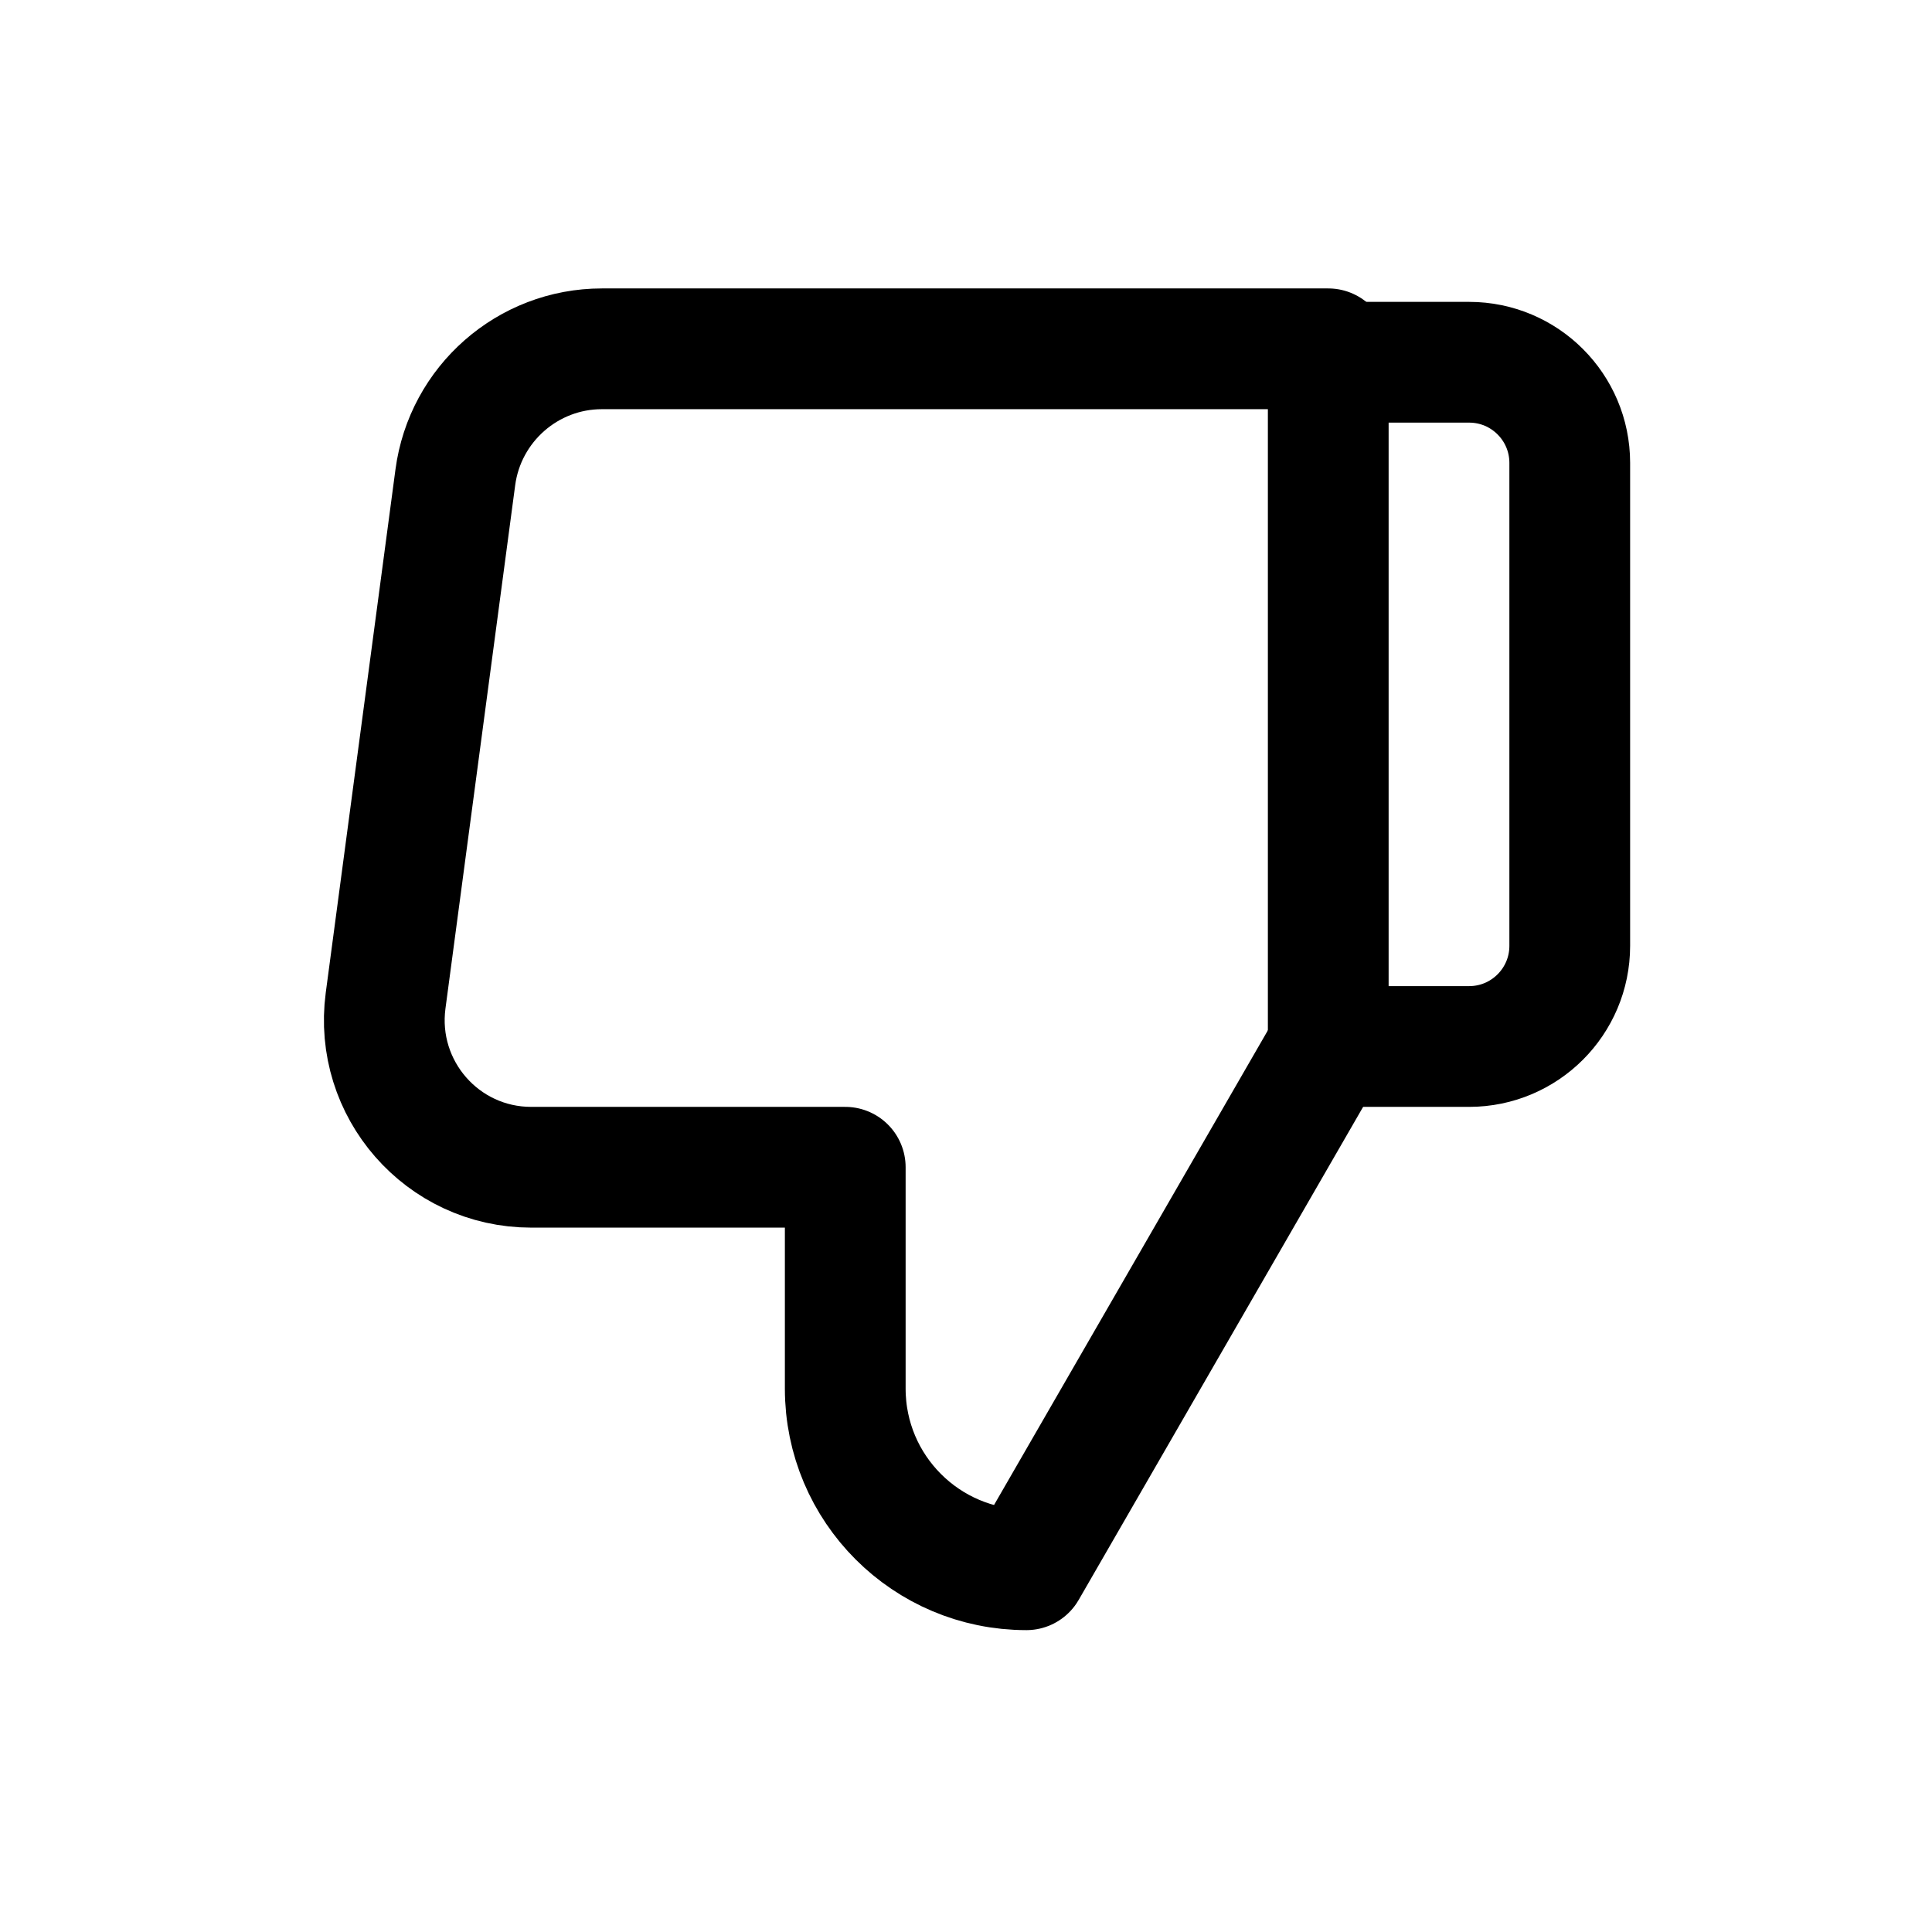
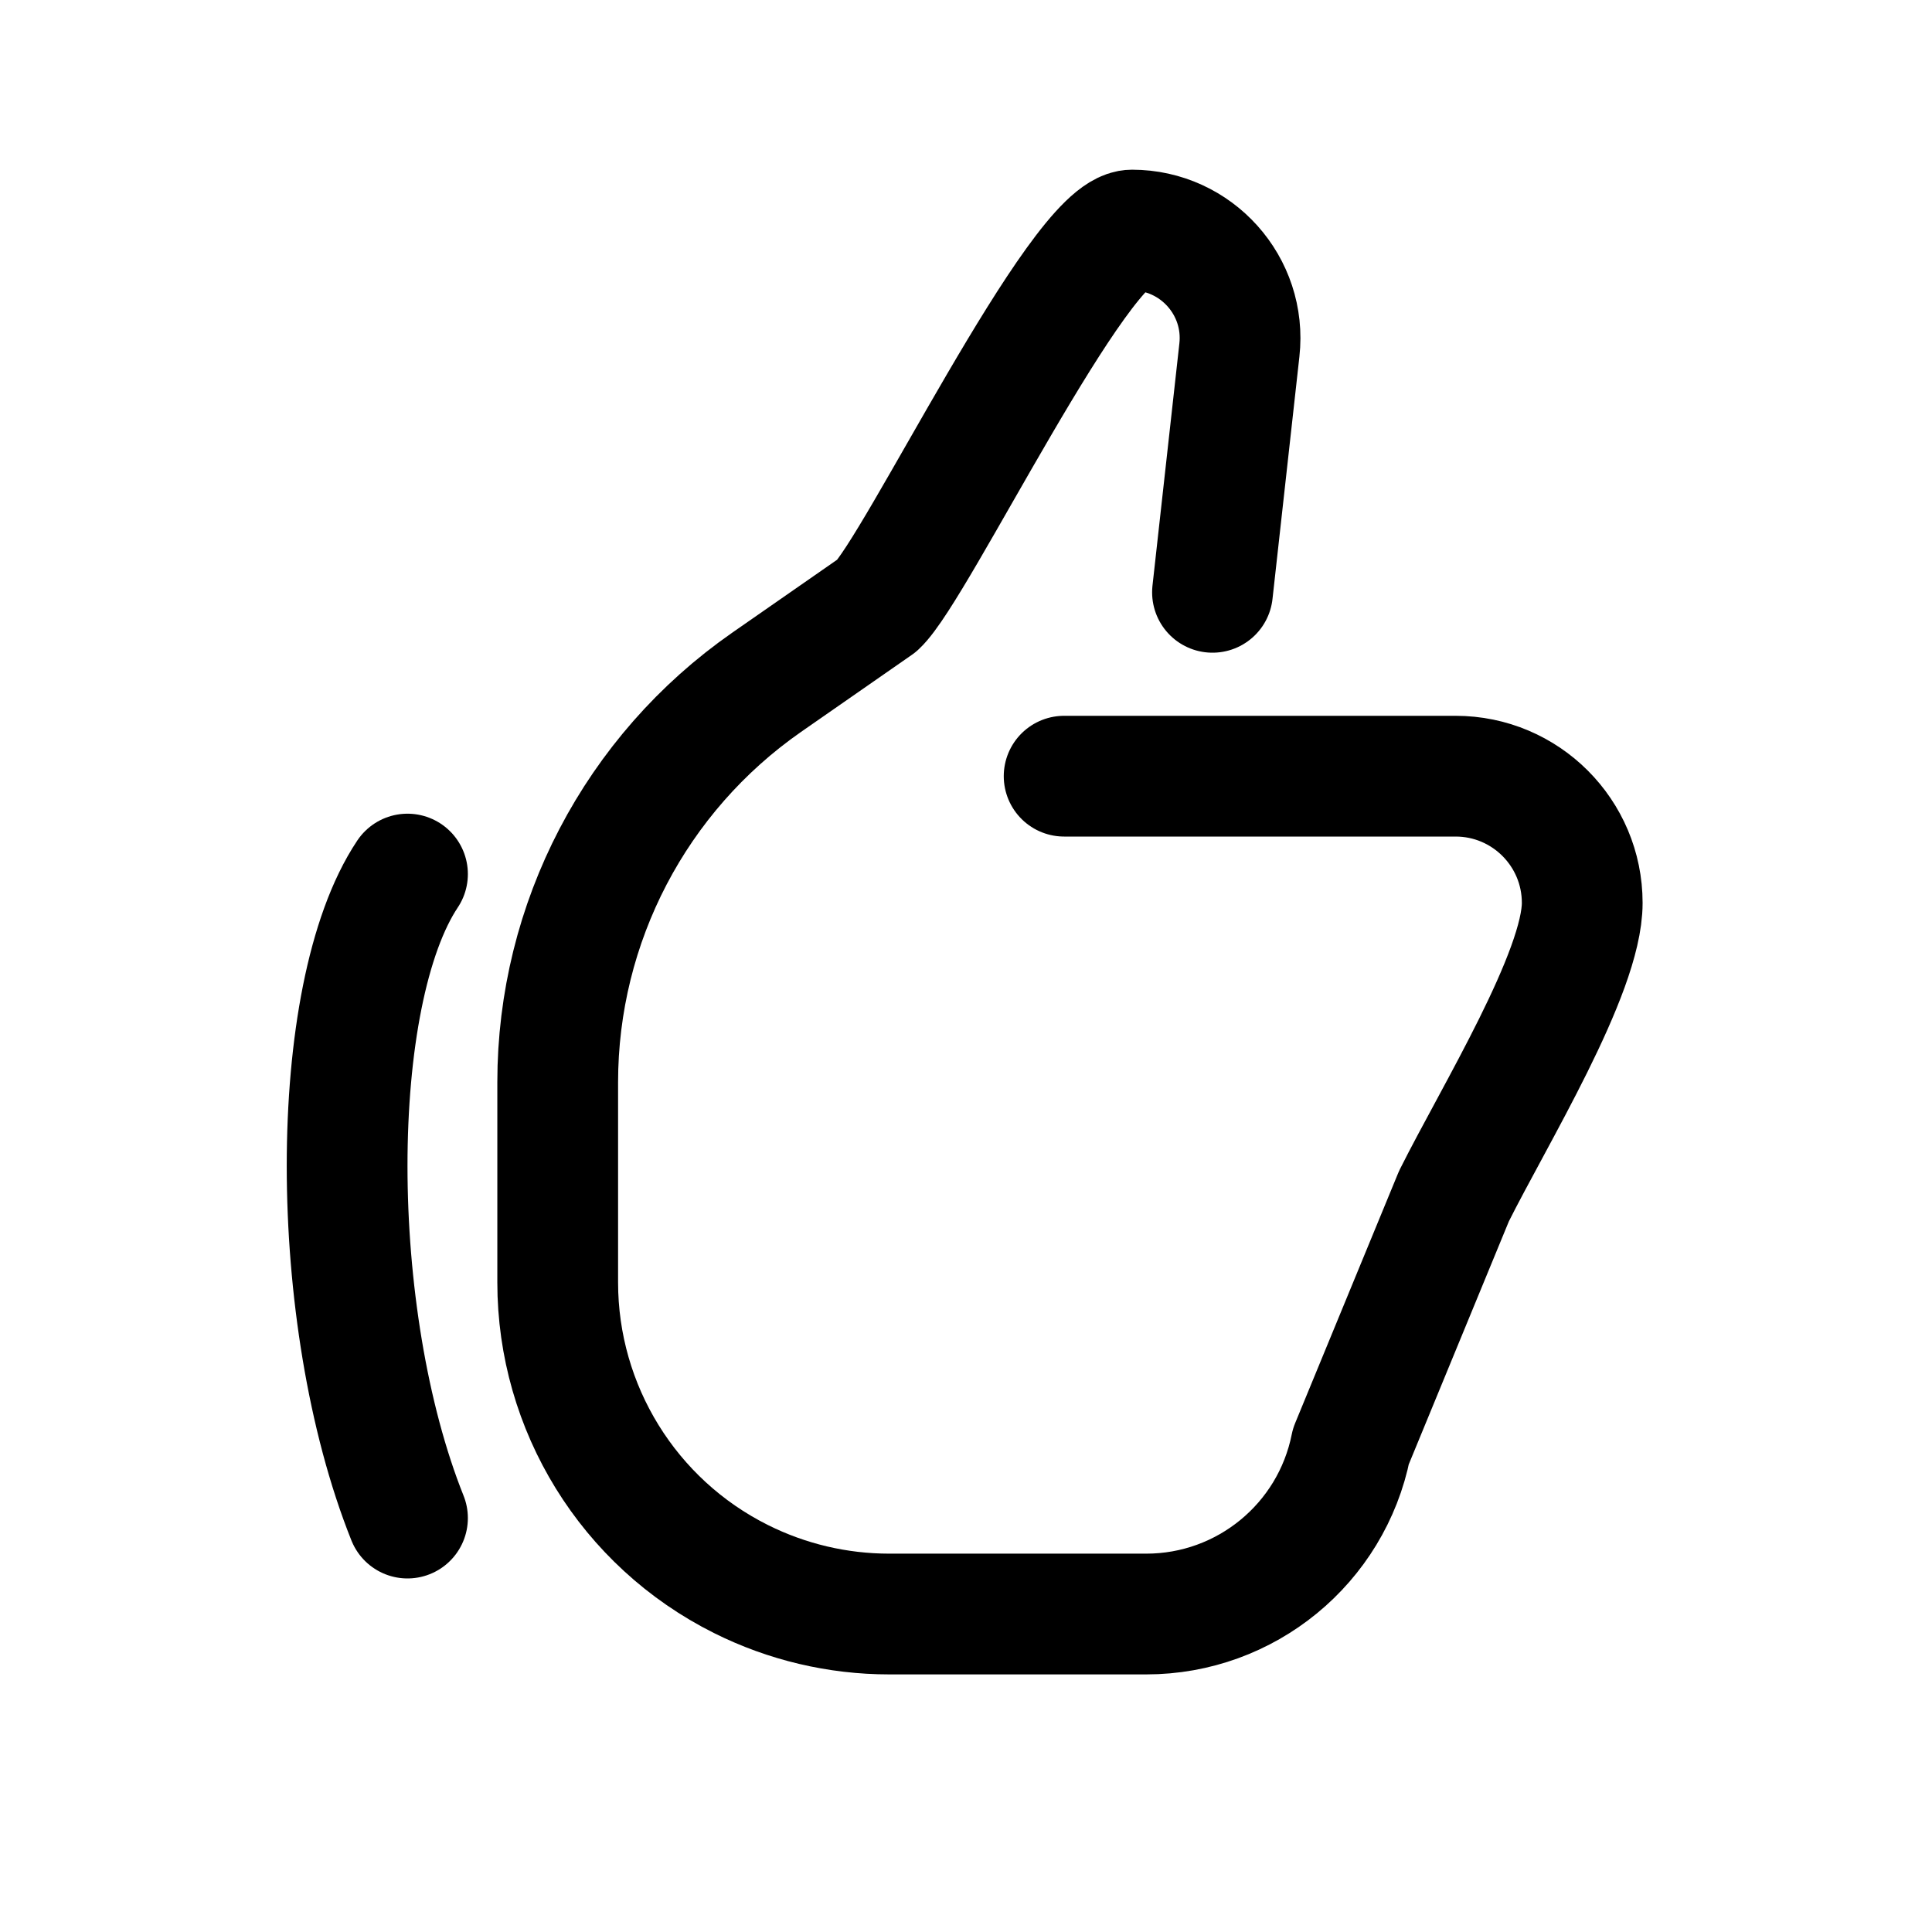
<svg xmlns="http://www.w3.org/2000/svg" width="24" height="24" viewBox="0 0 24 24" fill="none">
-   <path d="M16.5 13V4.5H18.25C18.94 4.5 19.5 5.06 19.5 5.75V11.75C19.5 12.44 18.94 13 18.25 13H16.5Z" stroke="currentColor" stroke-width="1.5" stroke-linejoin="round" />
-   <path d="M16.5 13L12.75 19.5C11.507 19.5 10.5 18.493 10.5 17.25V14.5H6.599C5.494 14.5 4.645 13.527 4.79 12.431L5.656 5.931C5.777 5.018 6.556 4.333 7.477 4.333H16.5" stroke="currentColor" stroke-width="1.5" stroke-linecap="round" stroke-linejoin="round" />
+   <path d="M13.219 9.642L18.082 9.642C18.951 9.642 19.655 10.347 19.655 11.216C19.655 12.084 18.562 13.858 18.062 14.858L16.782 17.965C16.54 19.177 15.475 20.05 14.239 20.05L11.046 20.05C10.406 20.05 9.776 19.901 9.204 19.615C7.809 18.918 6.928 17.491 6.928 15.931L6.928 13.444C6.928 11.463 7.897 9.608 9.523 8.476L10.899 7.519C11.379 7.072 13.406 2.858 14.062 2.858C14.862 2.858 15.485 3.554 15.396 4.349L15.062 7.358" stroke="currentColor" stroke-width="1.5" stroke-miterlimit="10" stroke-linecap="round" stroke-linejoin="round" />
+   <path d="M5.062 10.858C4.062 12.358 4.062 16.358 5.062 18.858" stroke="currentColor" stroke-width="1.5" stroke-linecap="round" />
</svg>
